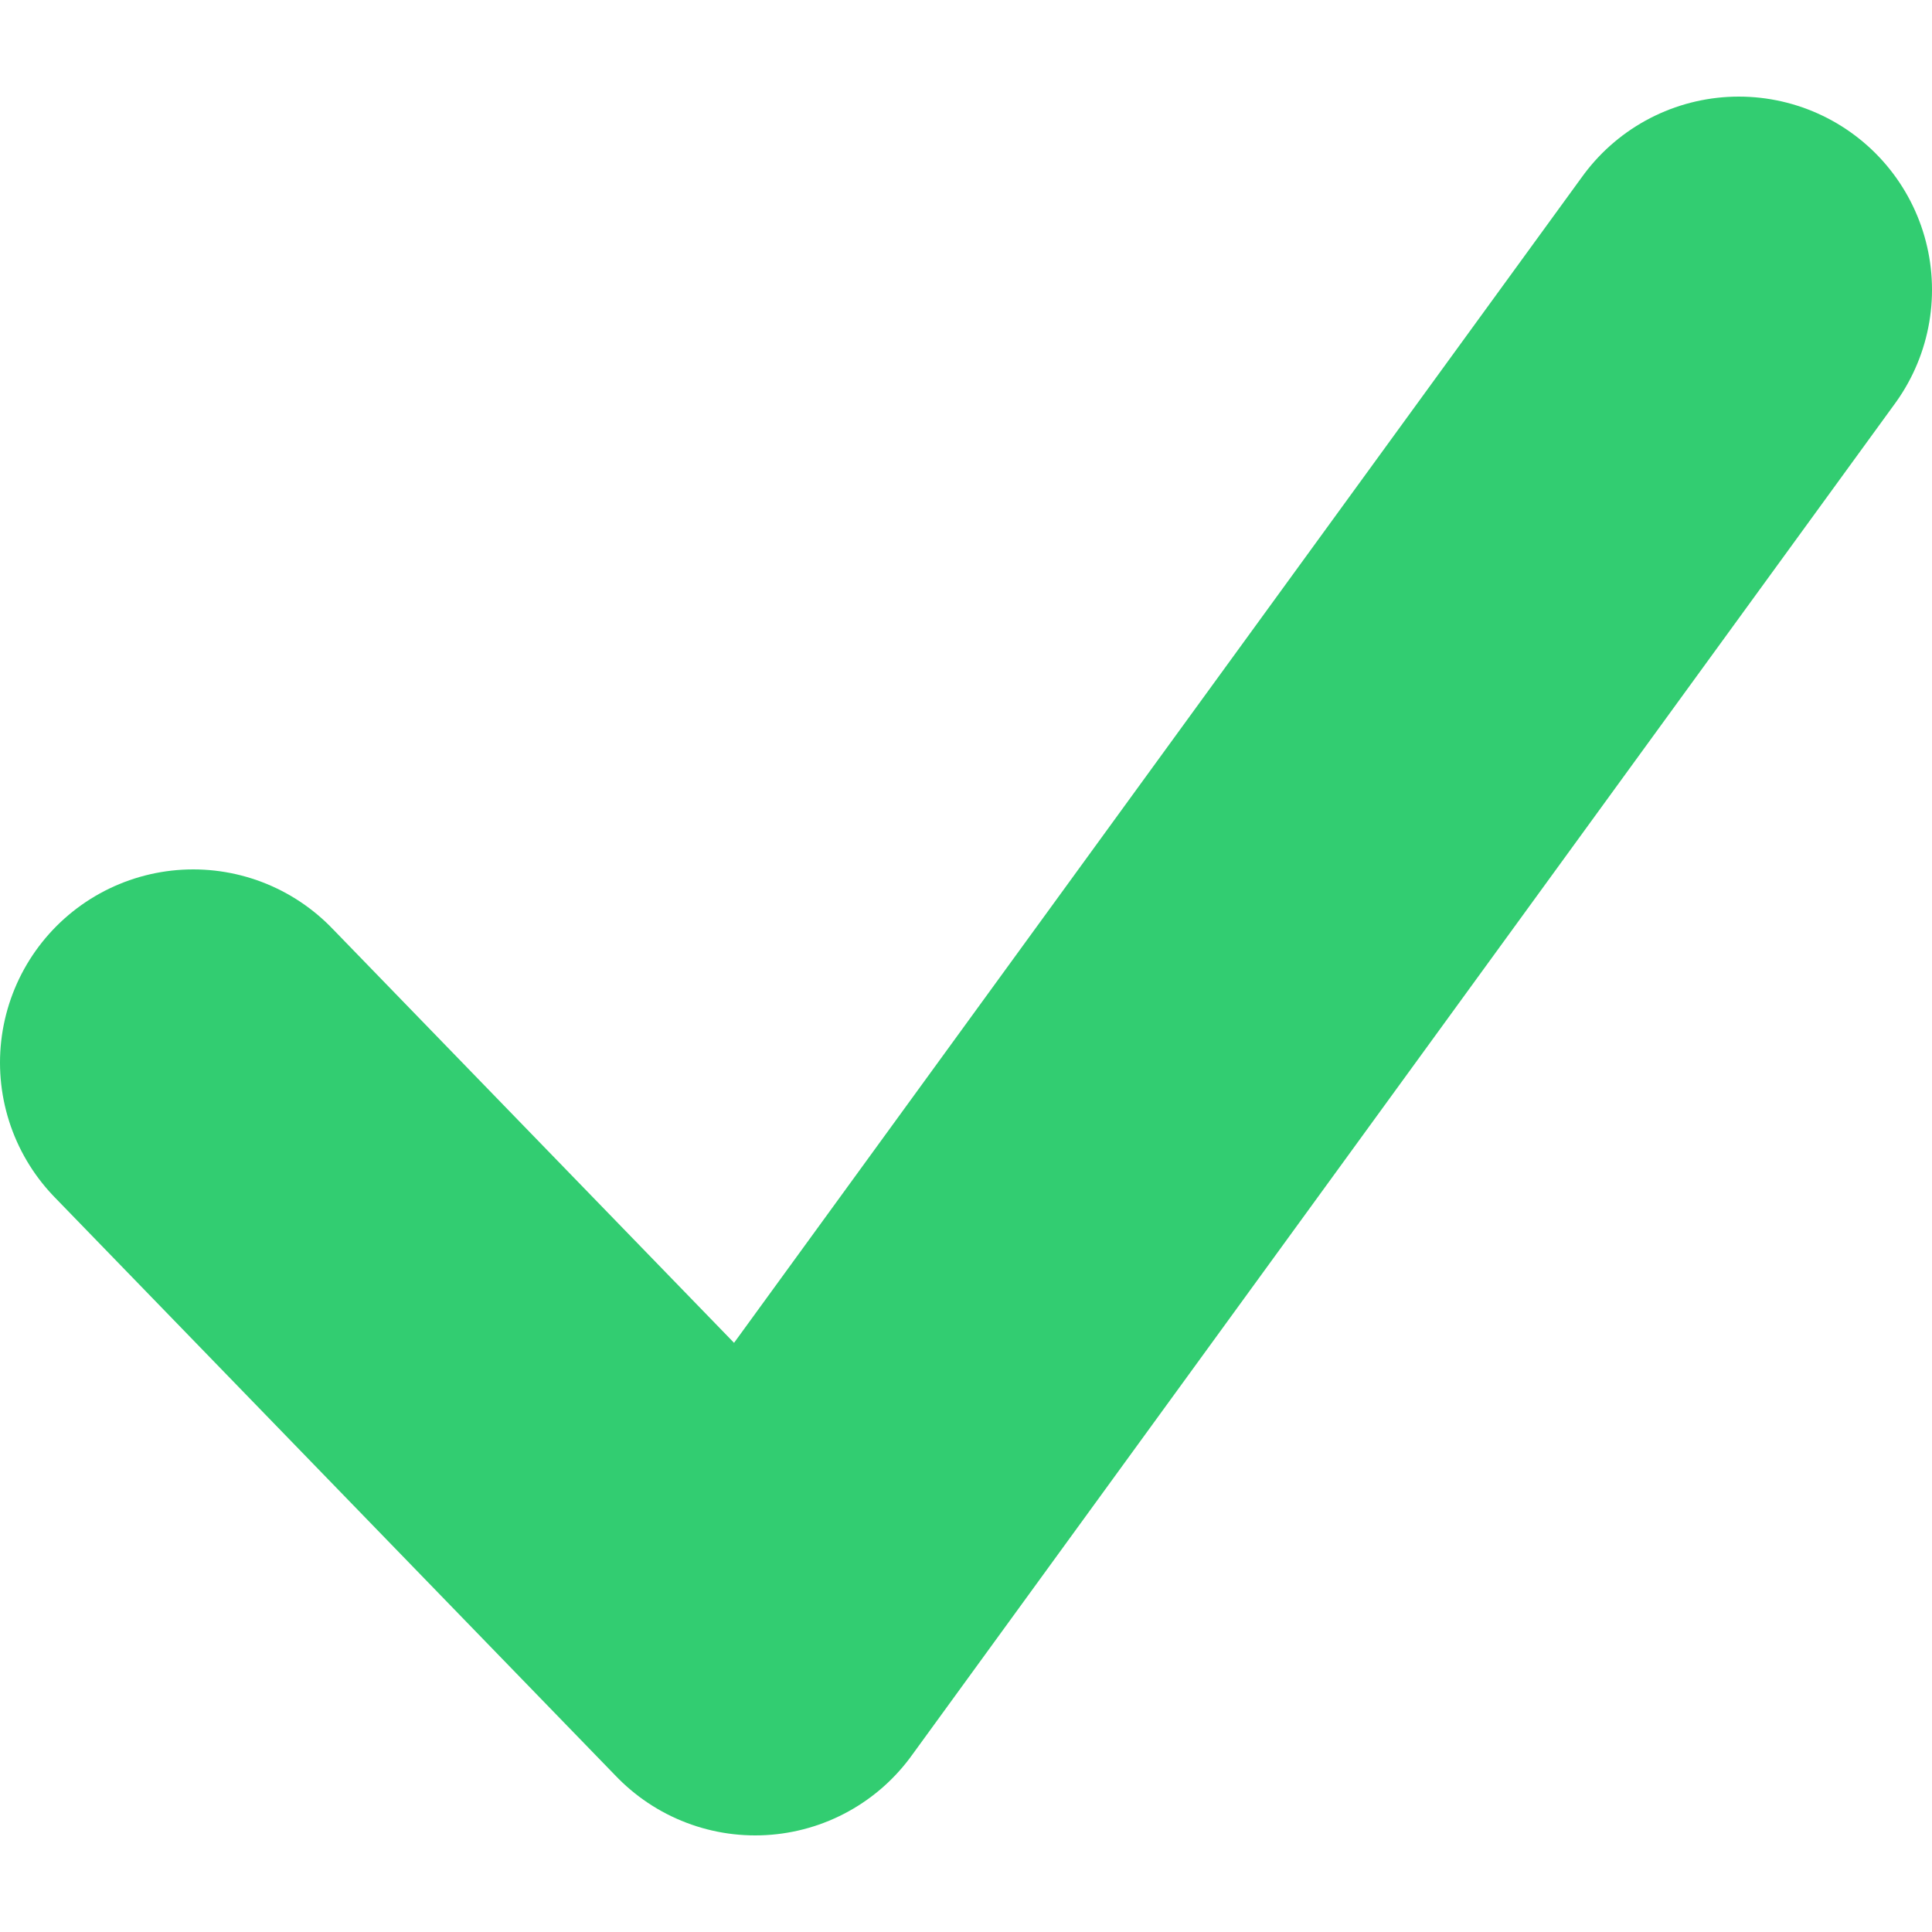
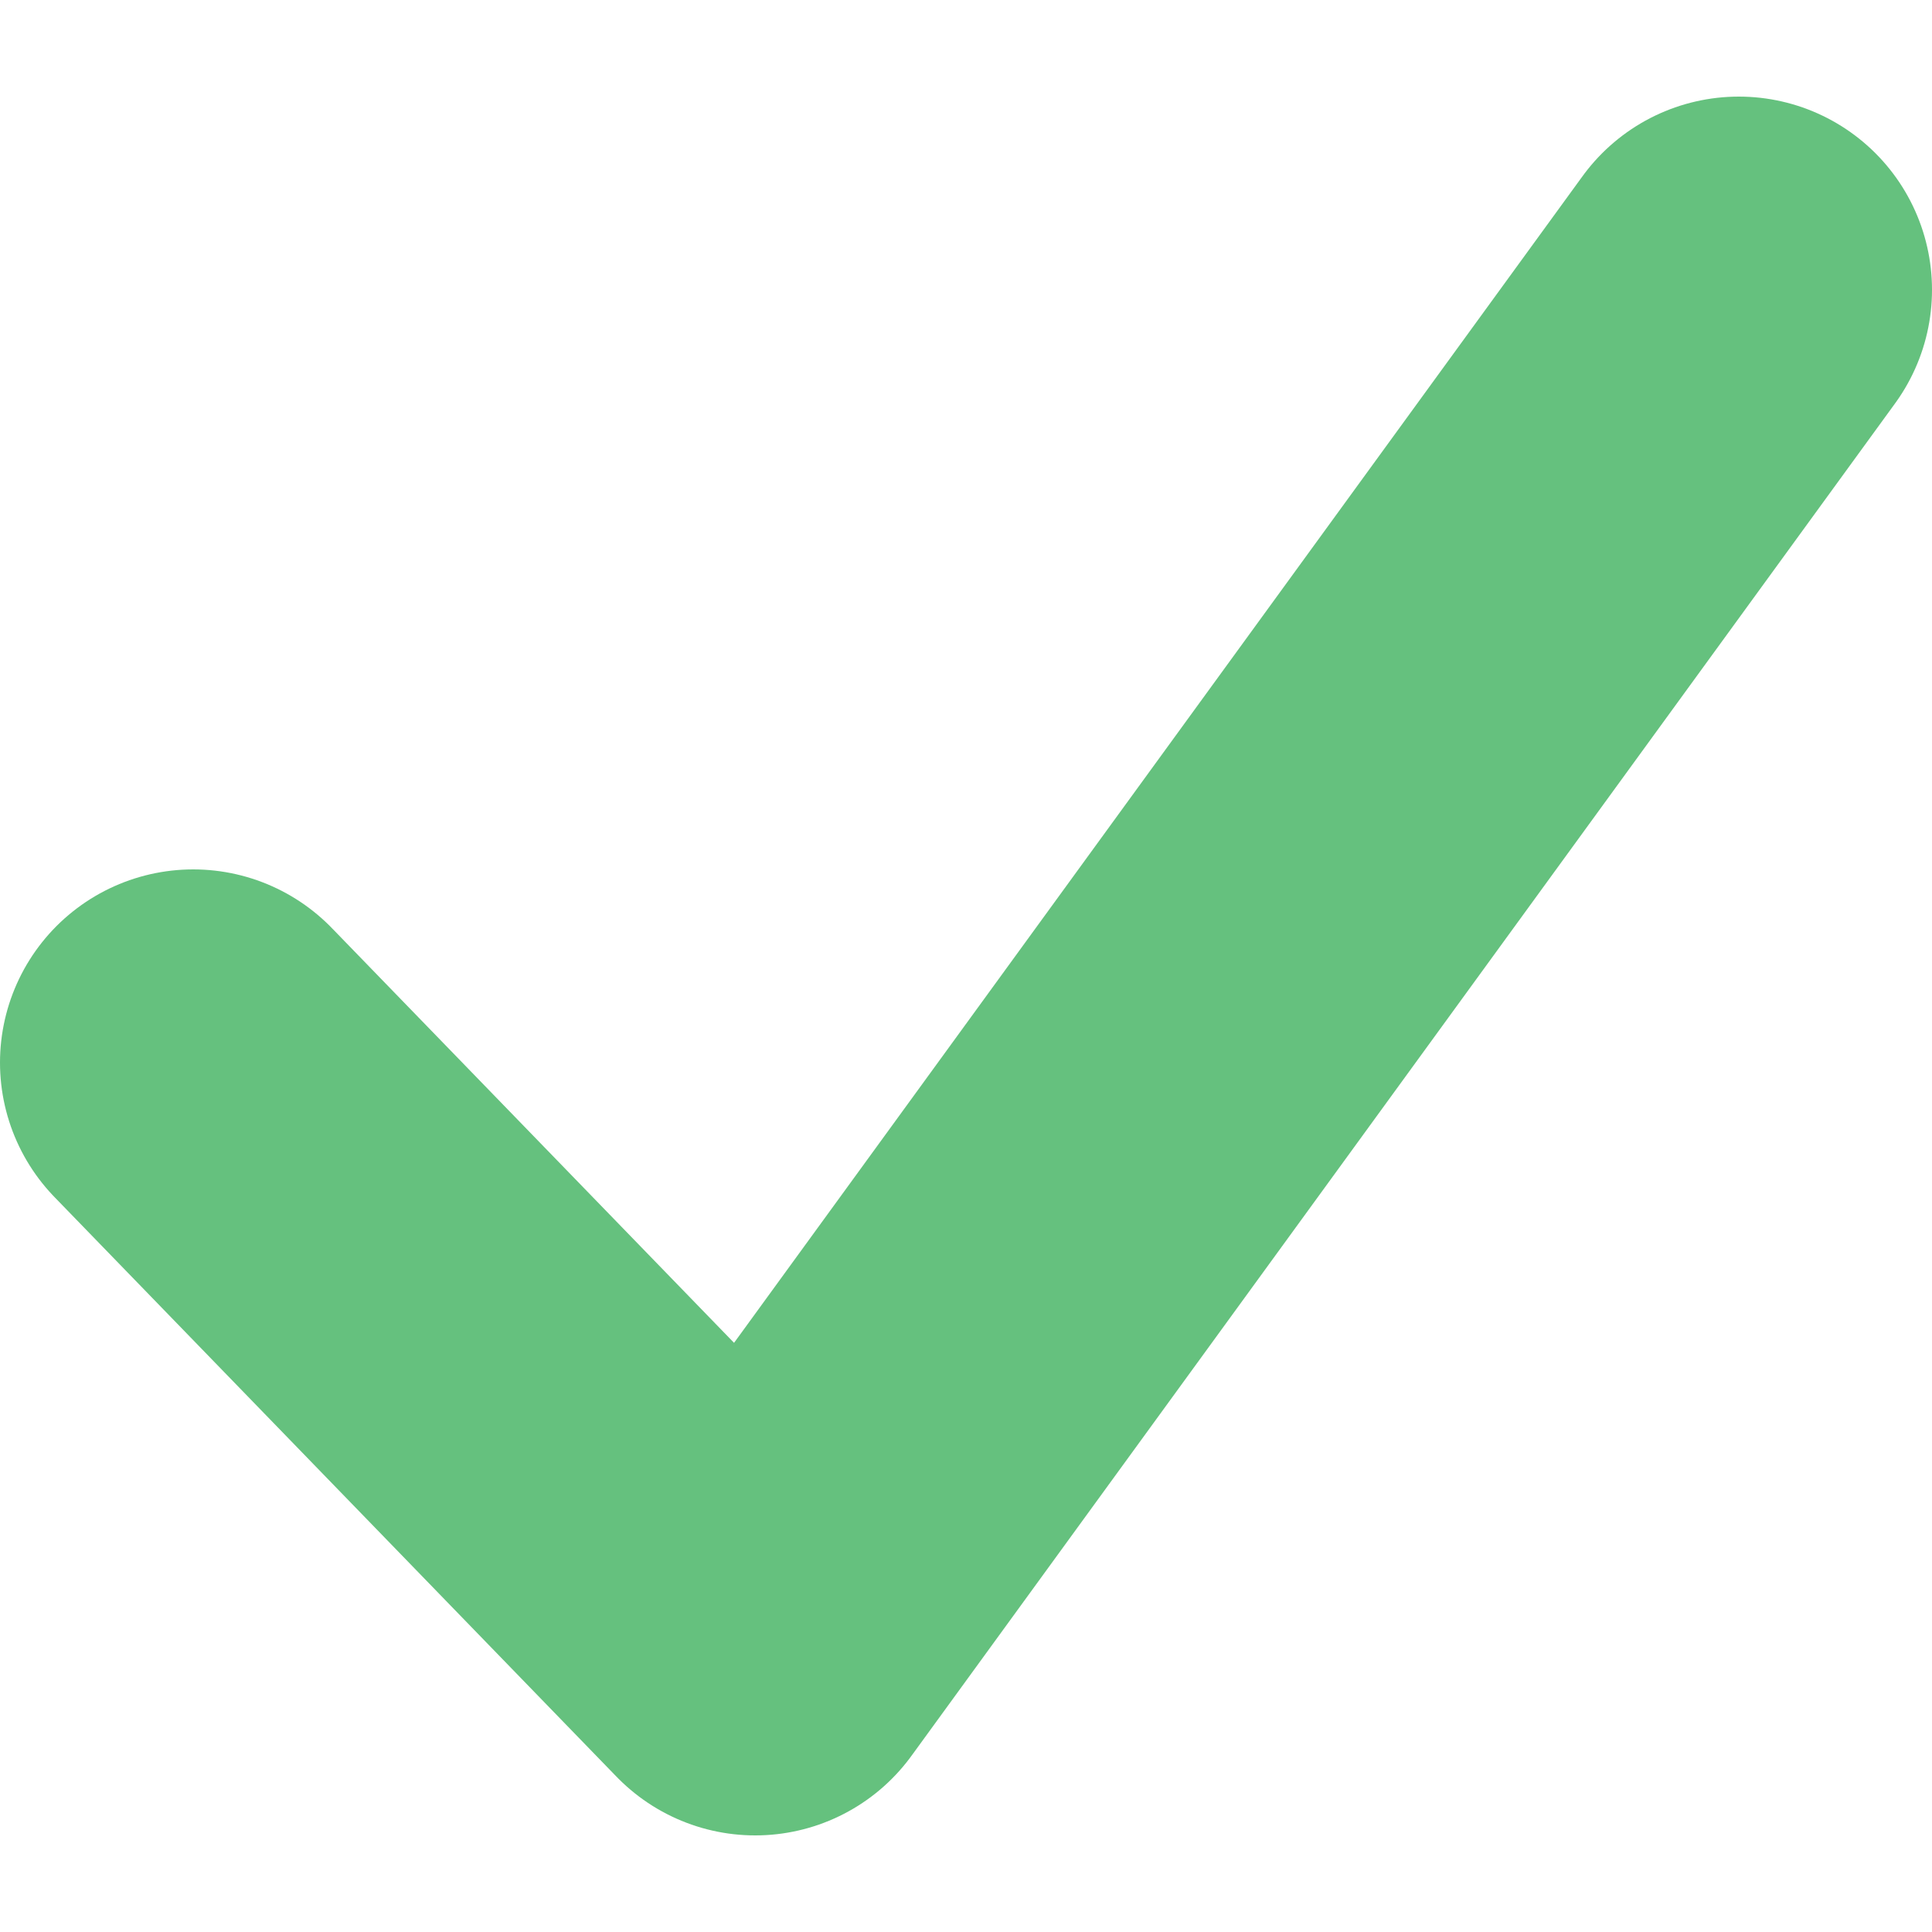
<svg xmlns="http://www.w3.org/2000/svg" width="10" height="10" viewBox="0 0 10 10" fill="none">
-   <path d="M1 5.5L3.909 8.5L9 1.5" stroke="#32cd71" stroke-width="2" stroke-linecap="round" stroke-linejoin="round" />
+   <path d="M1 5.5L3.909 8.5L9 1.5" stroke="#65C17E" stroke-width="2" stroke-linecap="round" stroke-linejoin="round" />
</svg>
